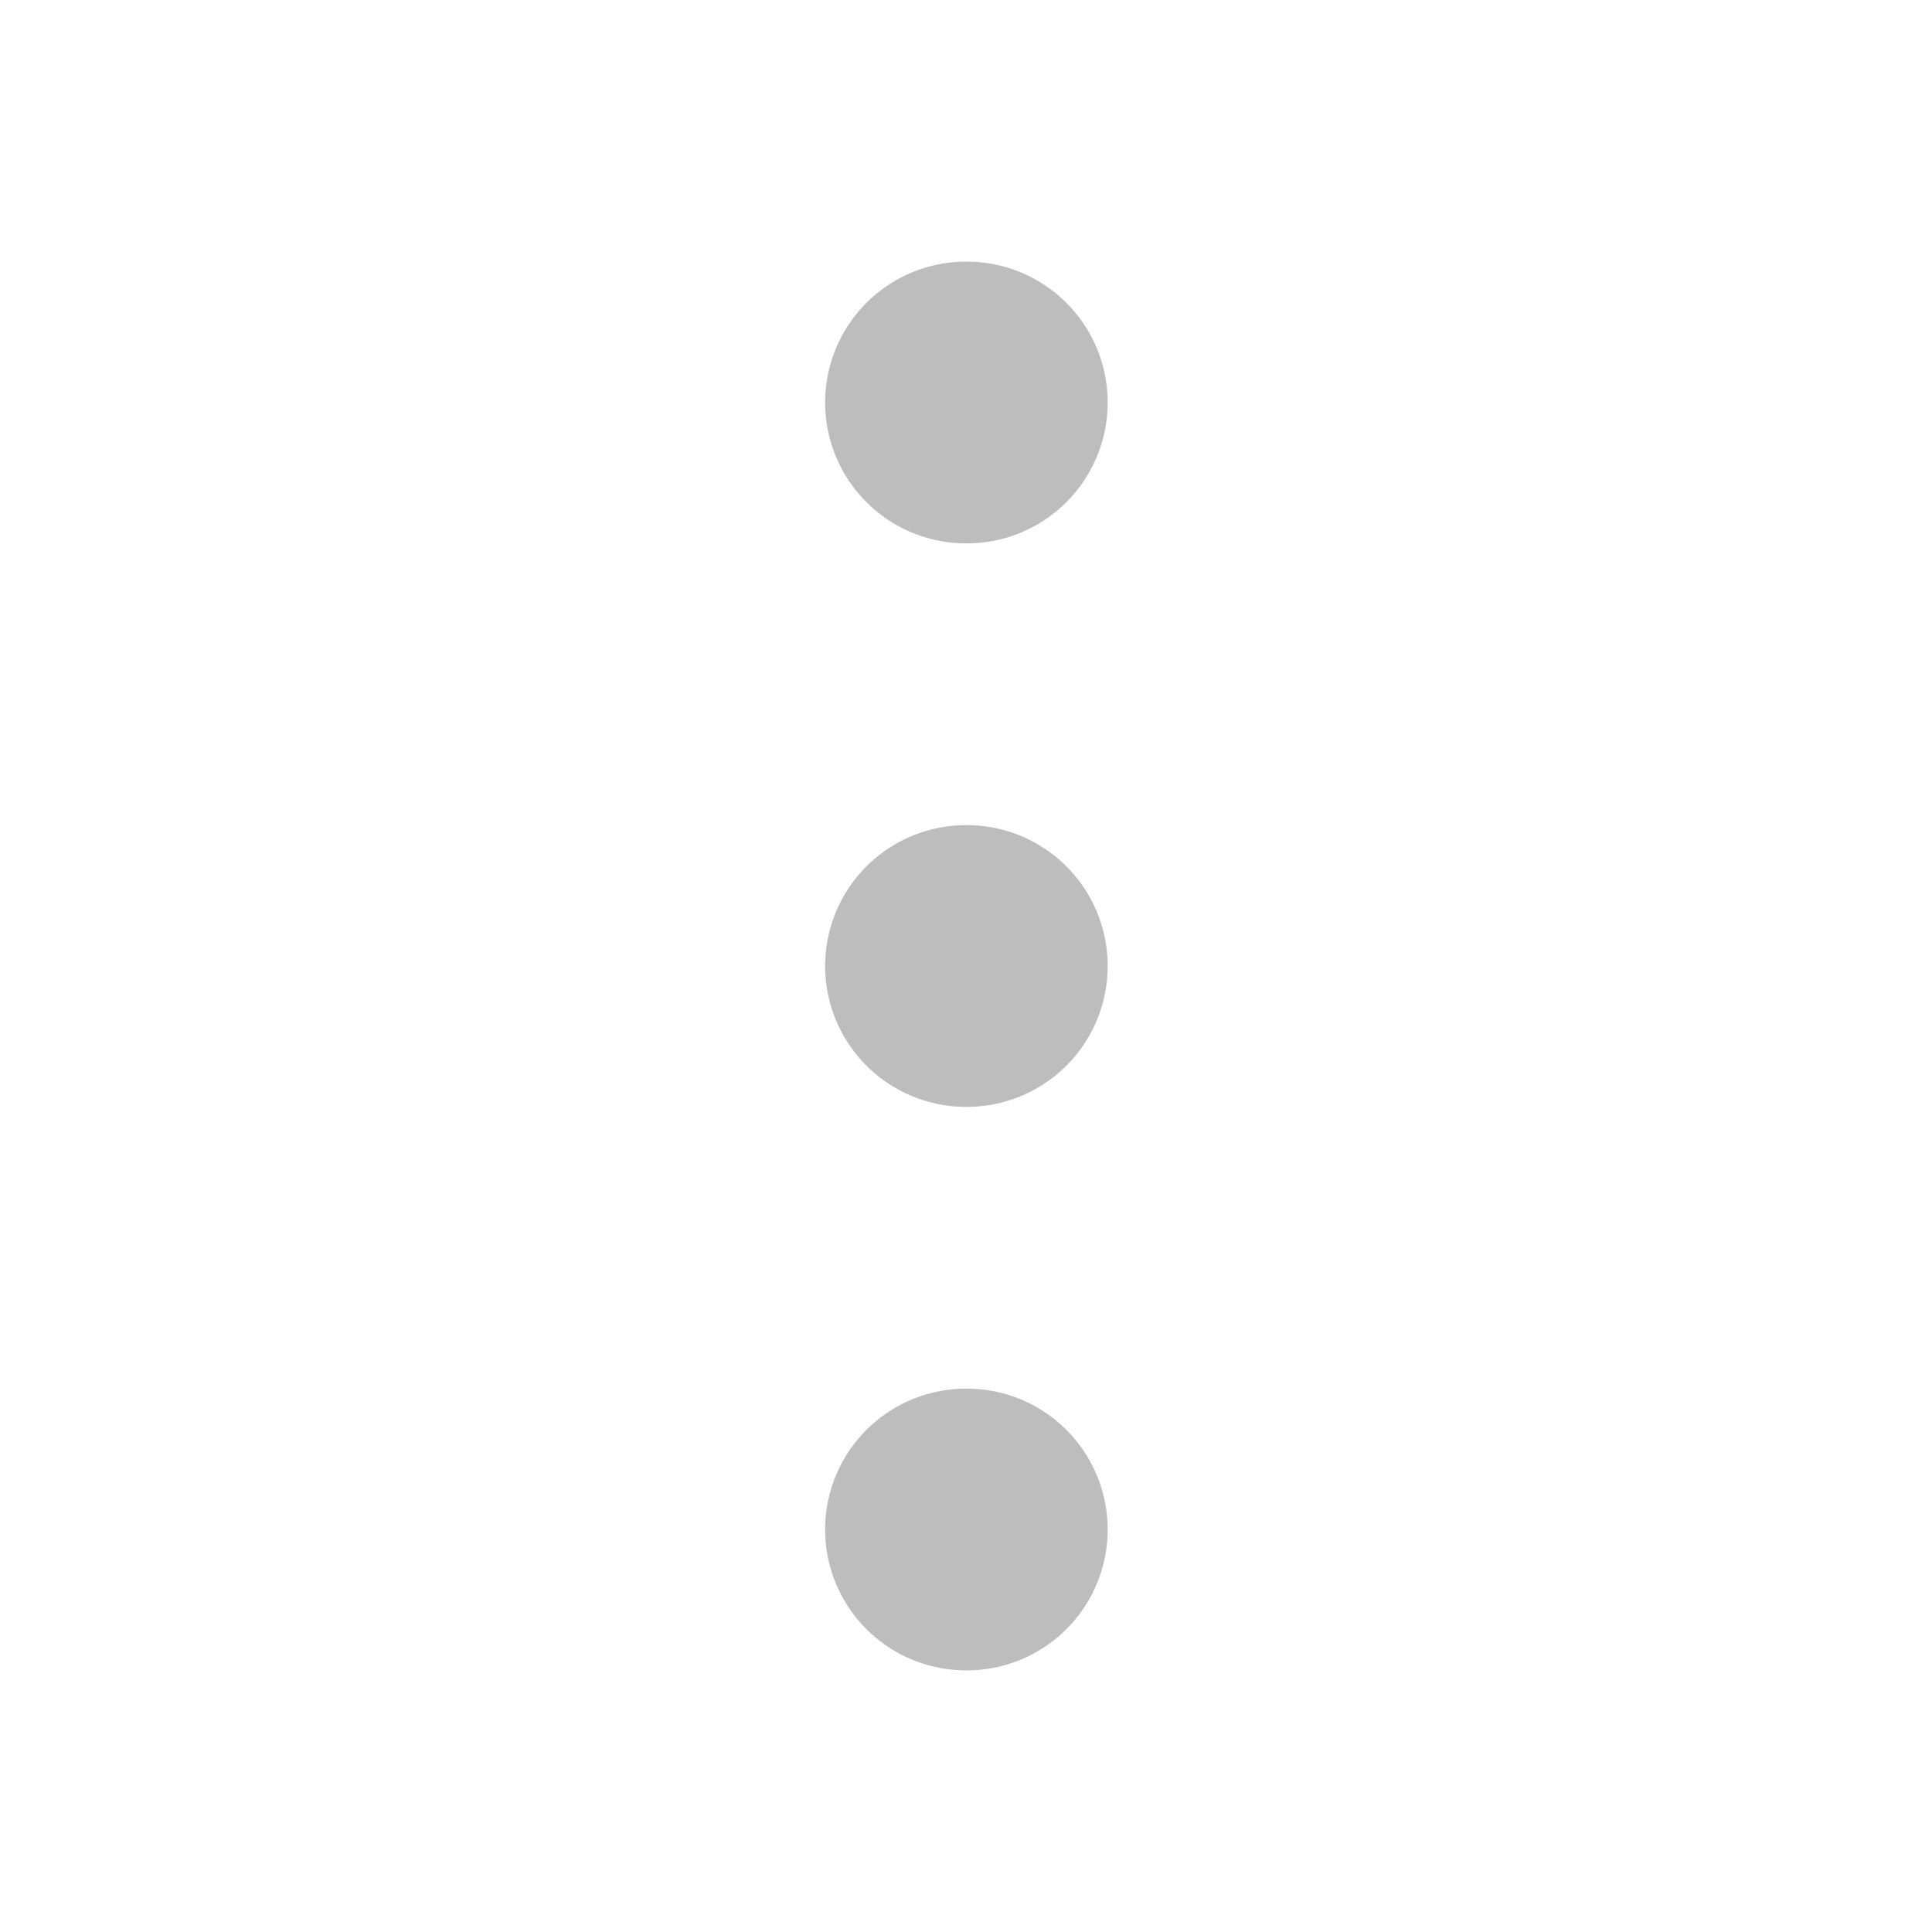
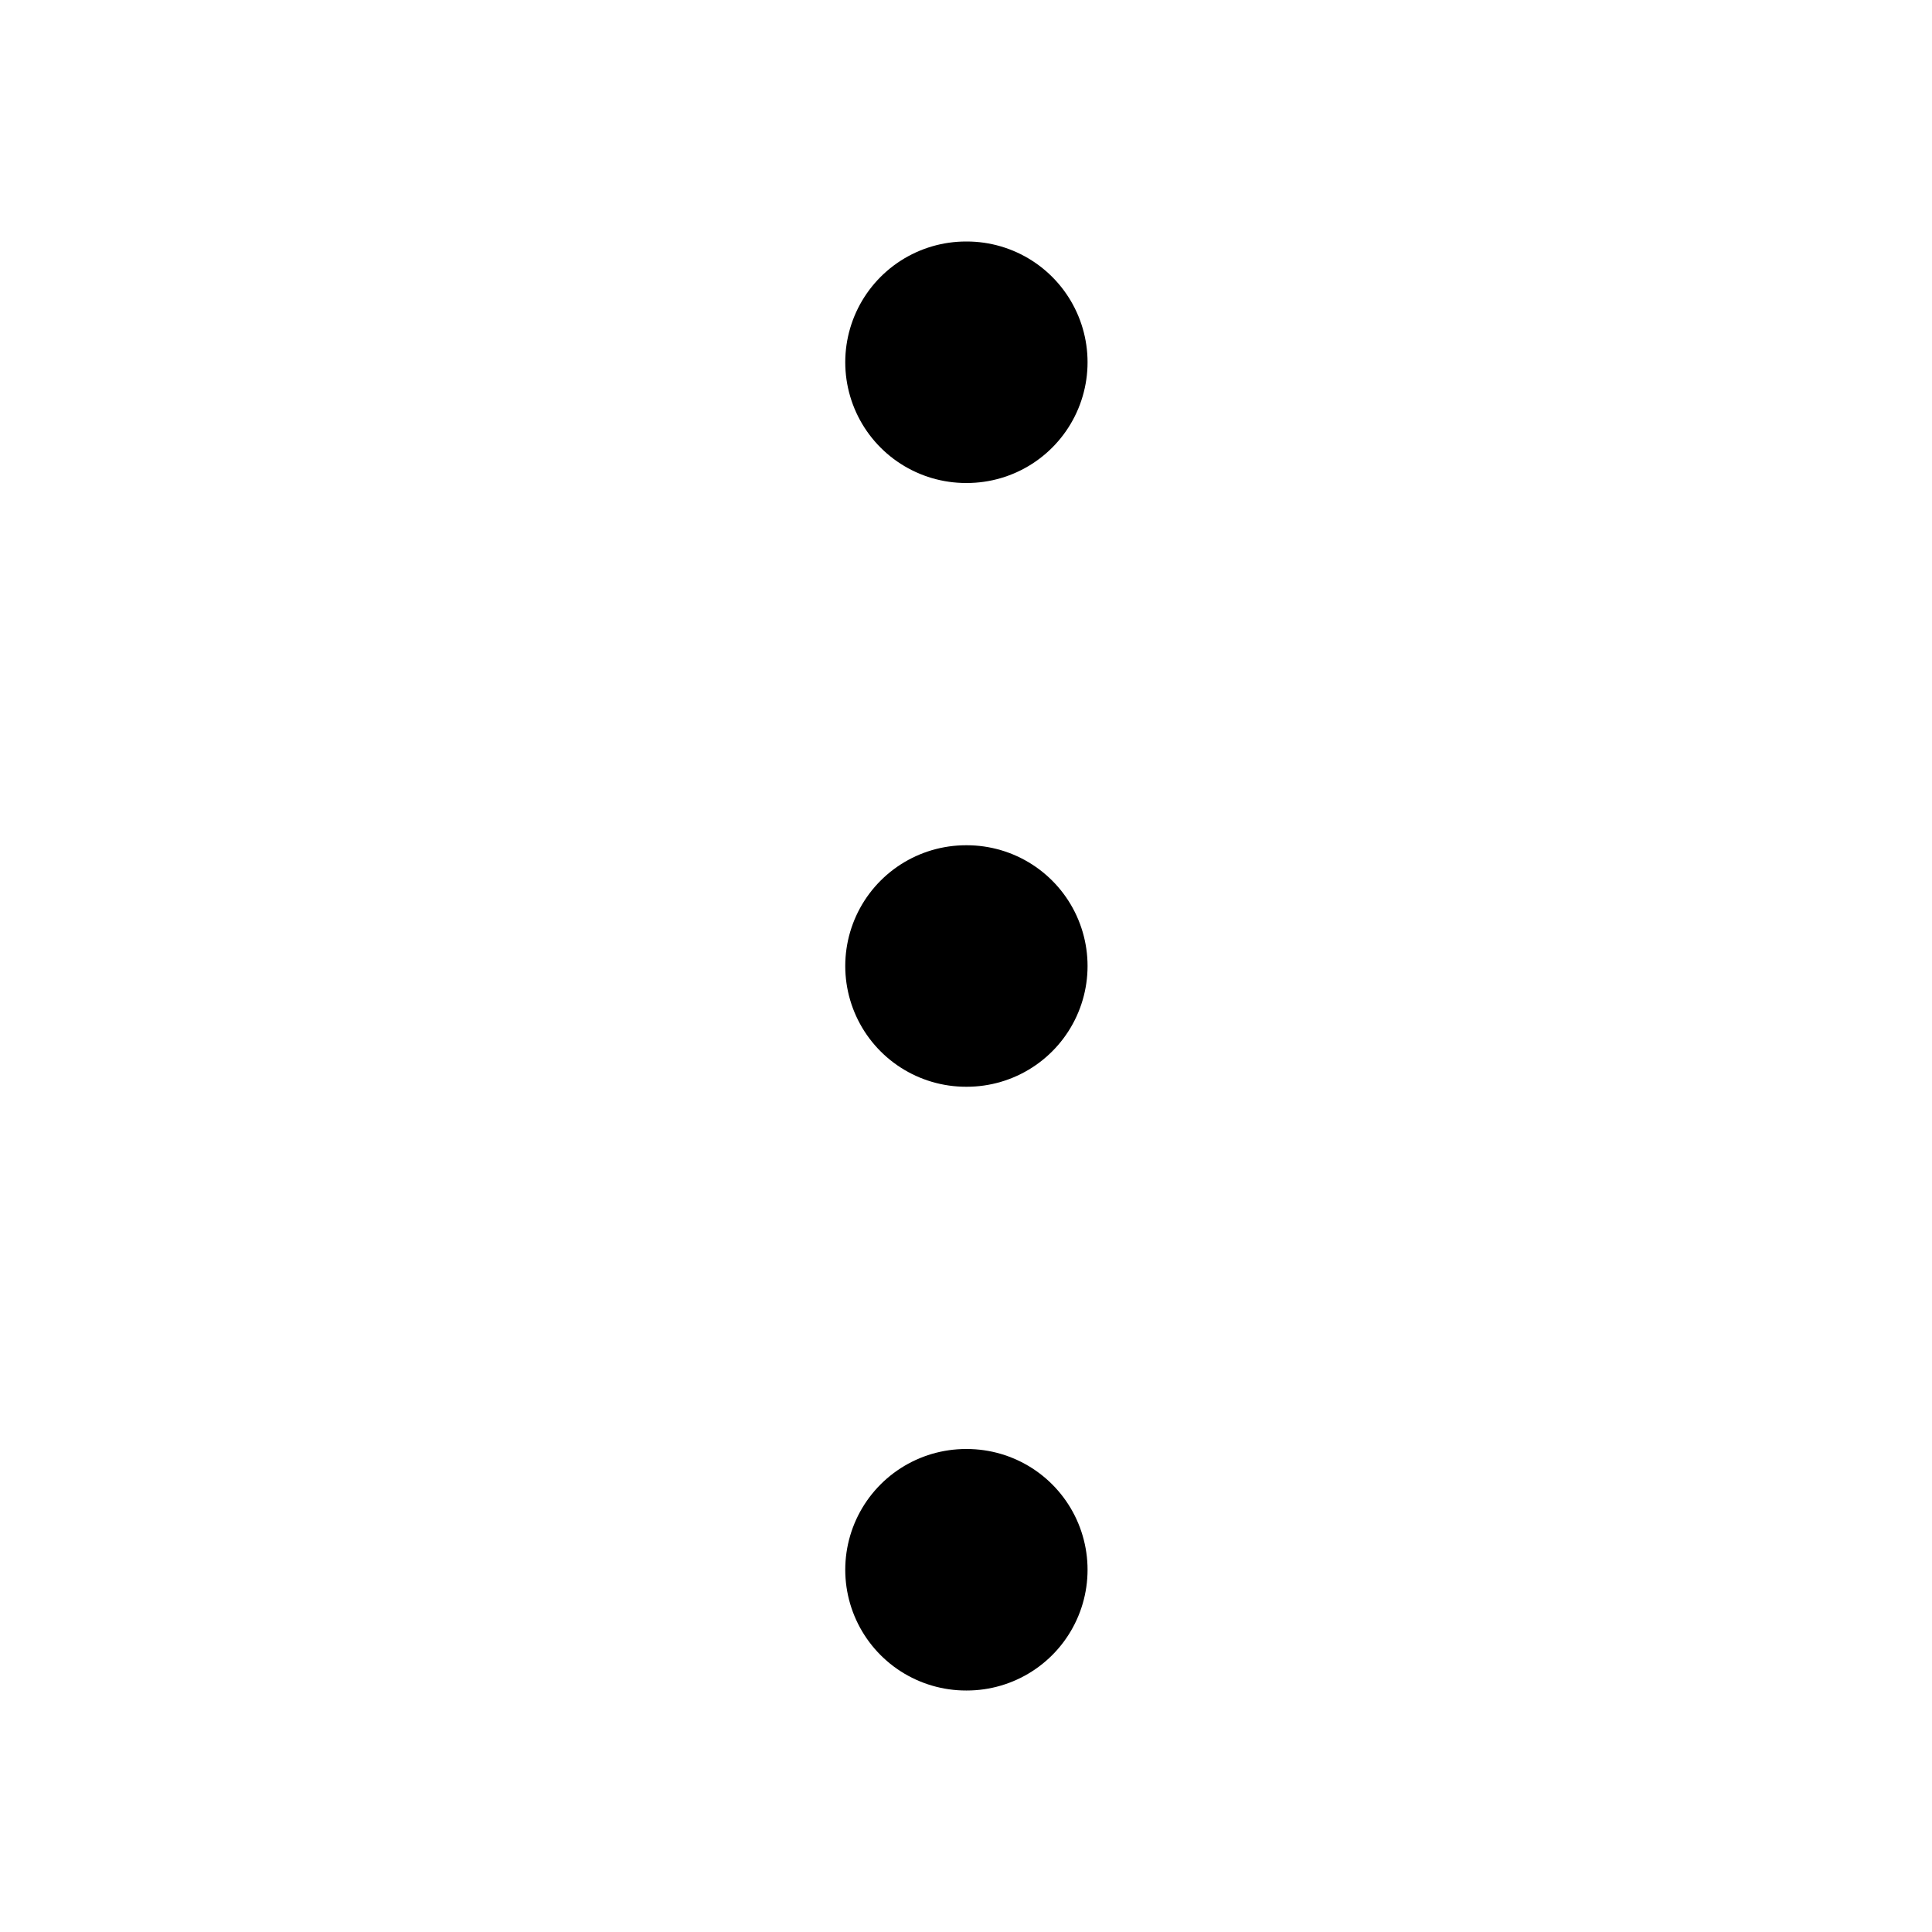
<svg xmlns="http://www.w3.org/2000/svg" width="24" height="24" viewBox="0 0 24 24">
-   <path d="M12 5h.01M12 12h.01M12 19h.01" fill="none" stroke="#bdbdbd" stroke-width="3.5" stroke-linecap="round" stroke-linejoin="round" />
+   <path d="M12 4.5h.01M12 12h.01M12 19.5h.01" fill="none" stroke="currentColor" stroke-width="3" stroke-linecap="round" stroke-linejoin="round" />
</svg>
